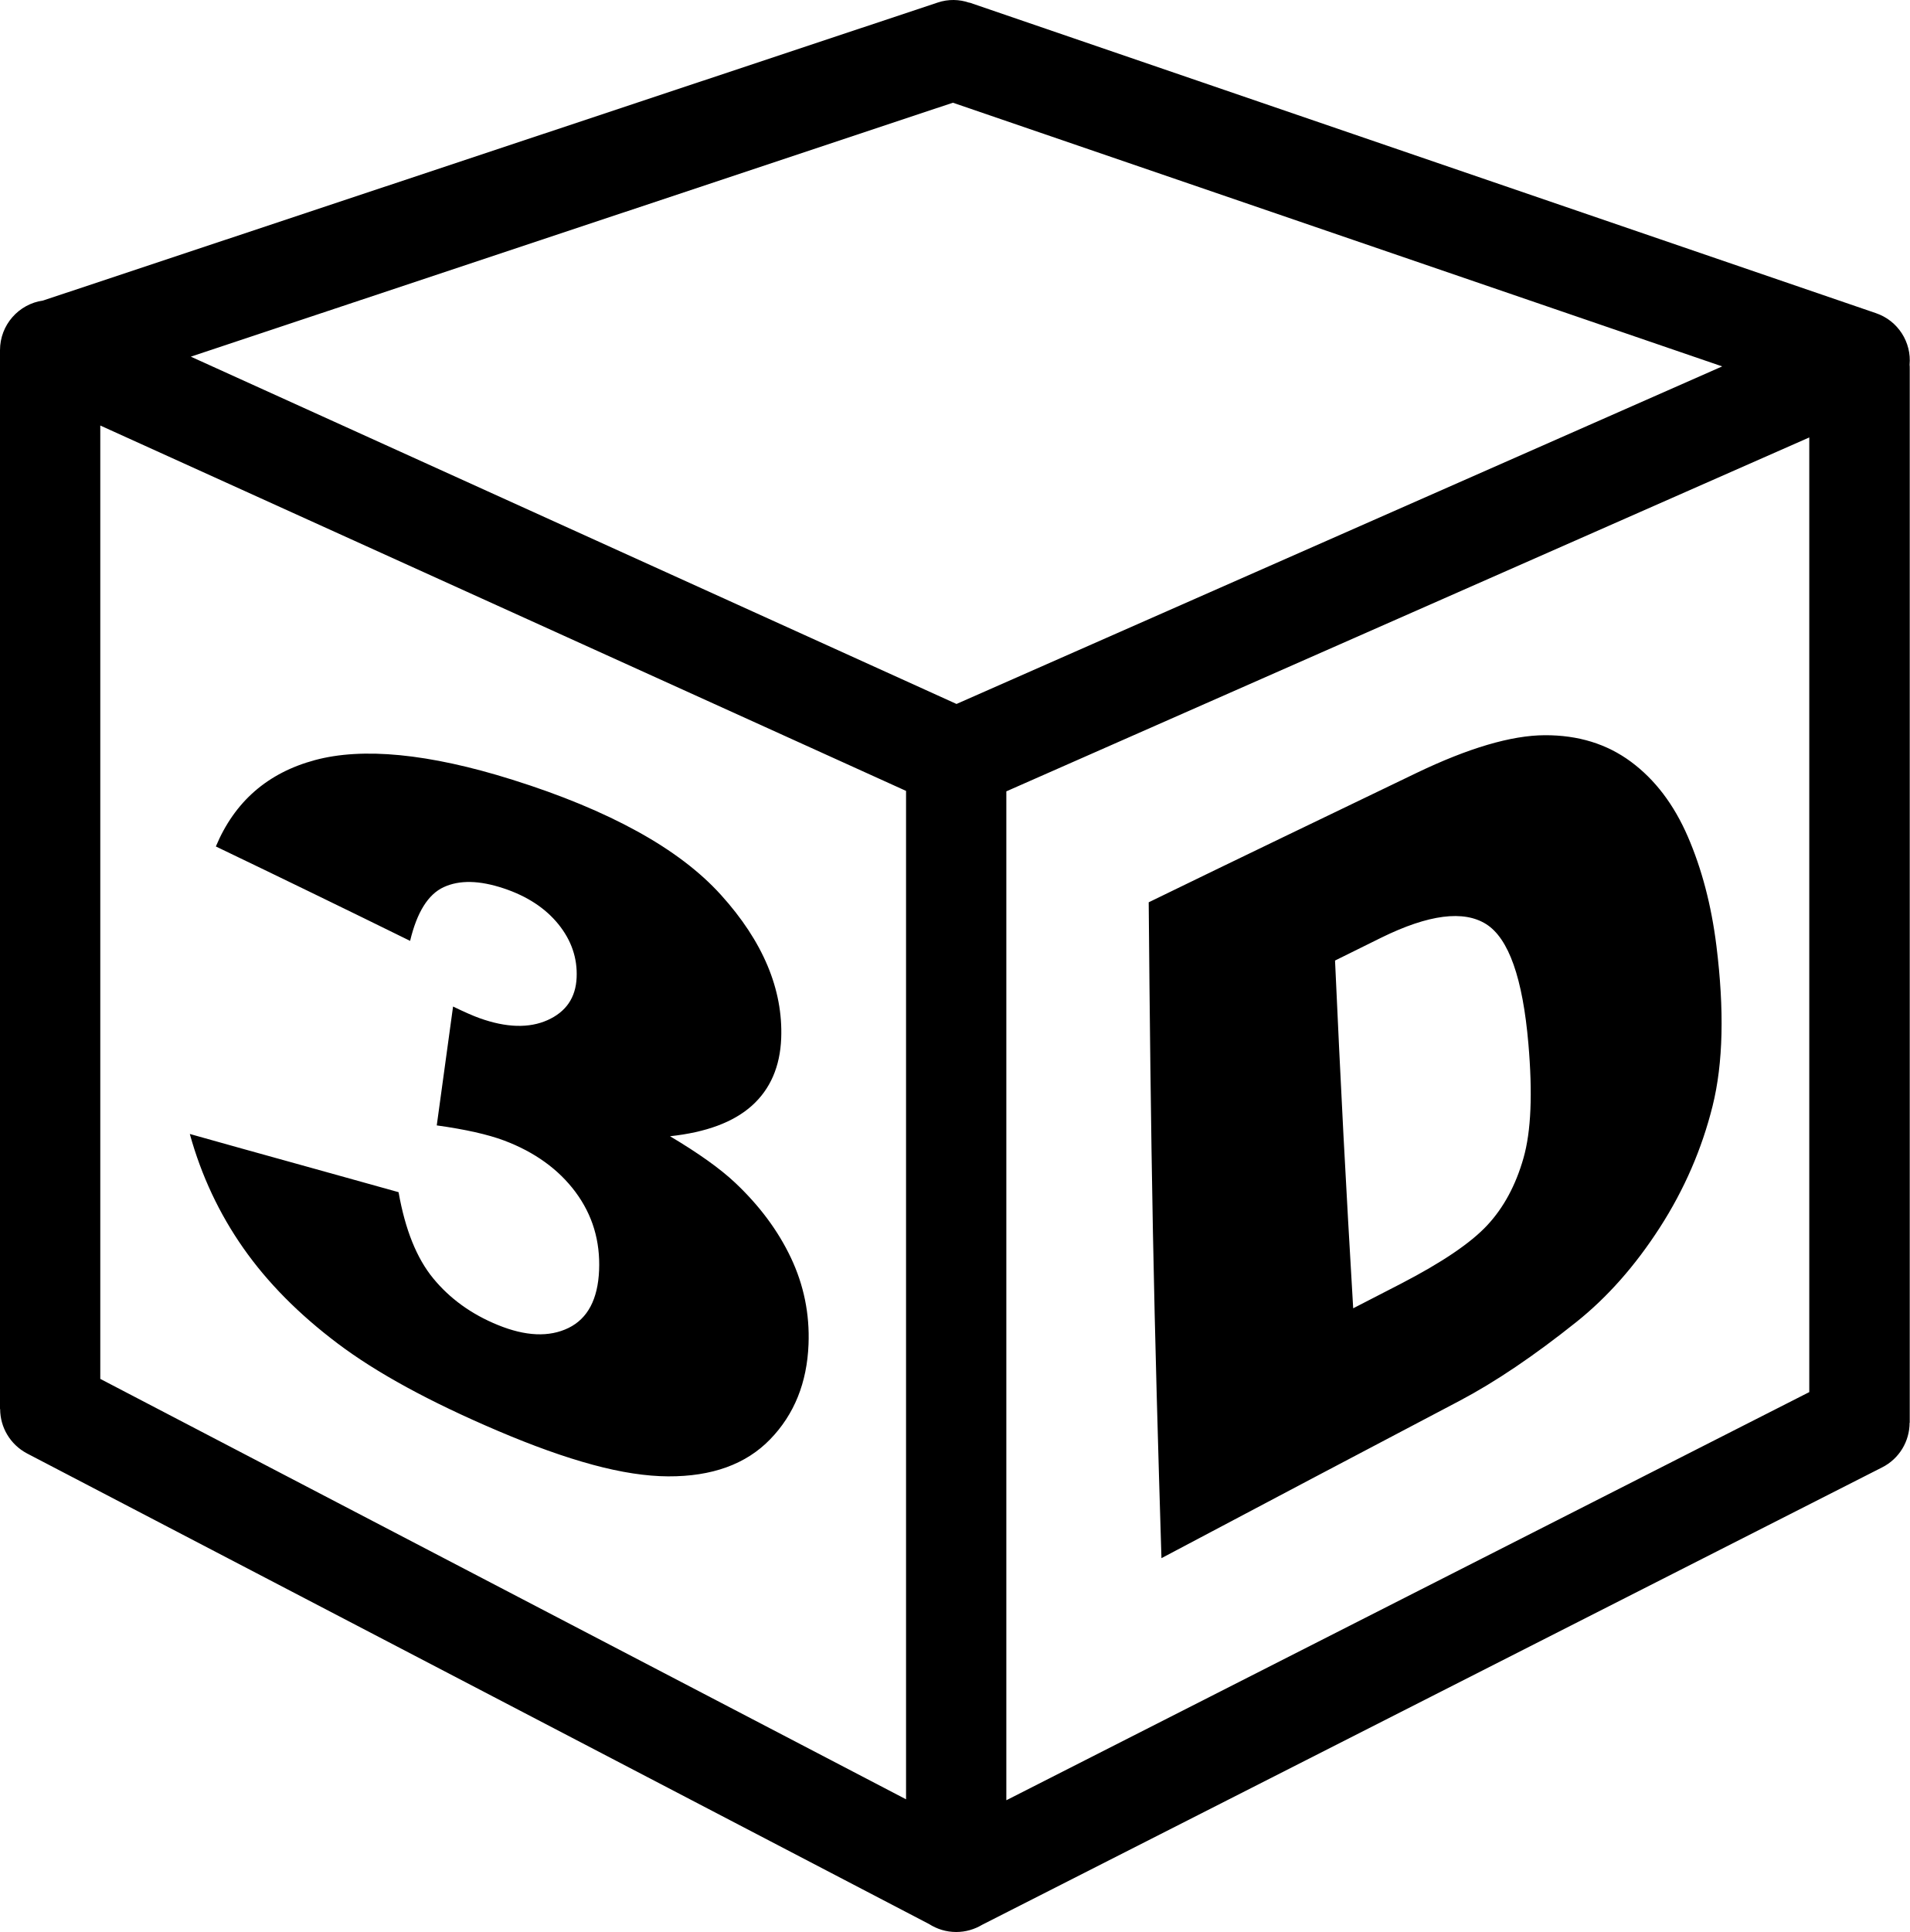
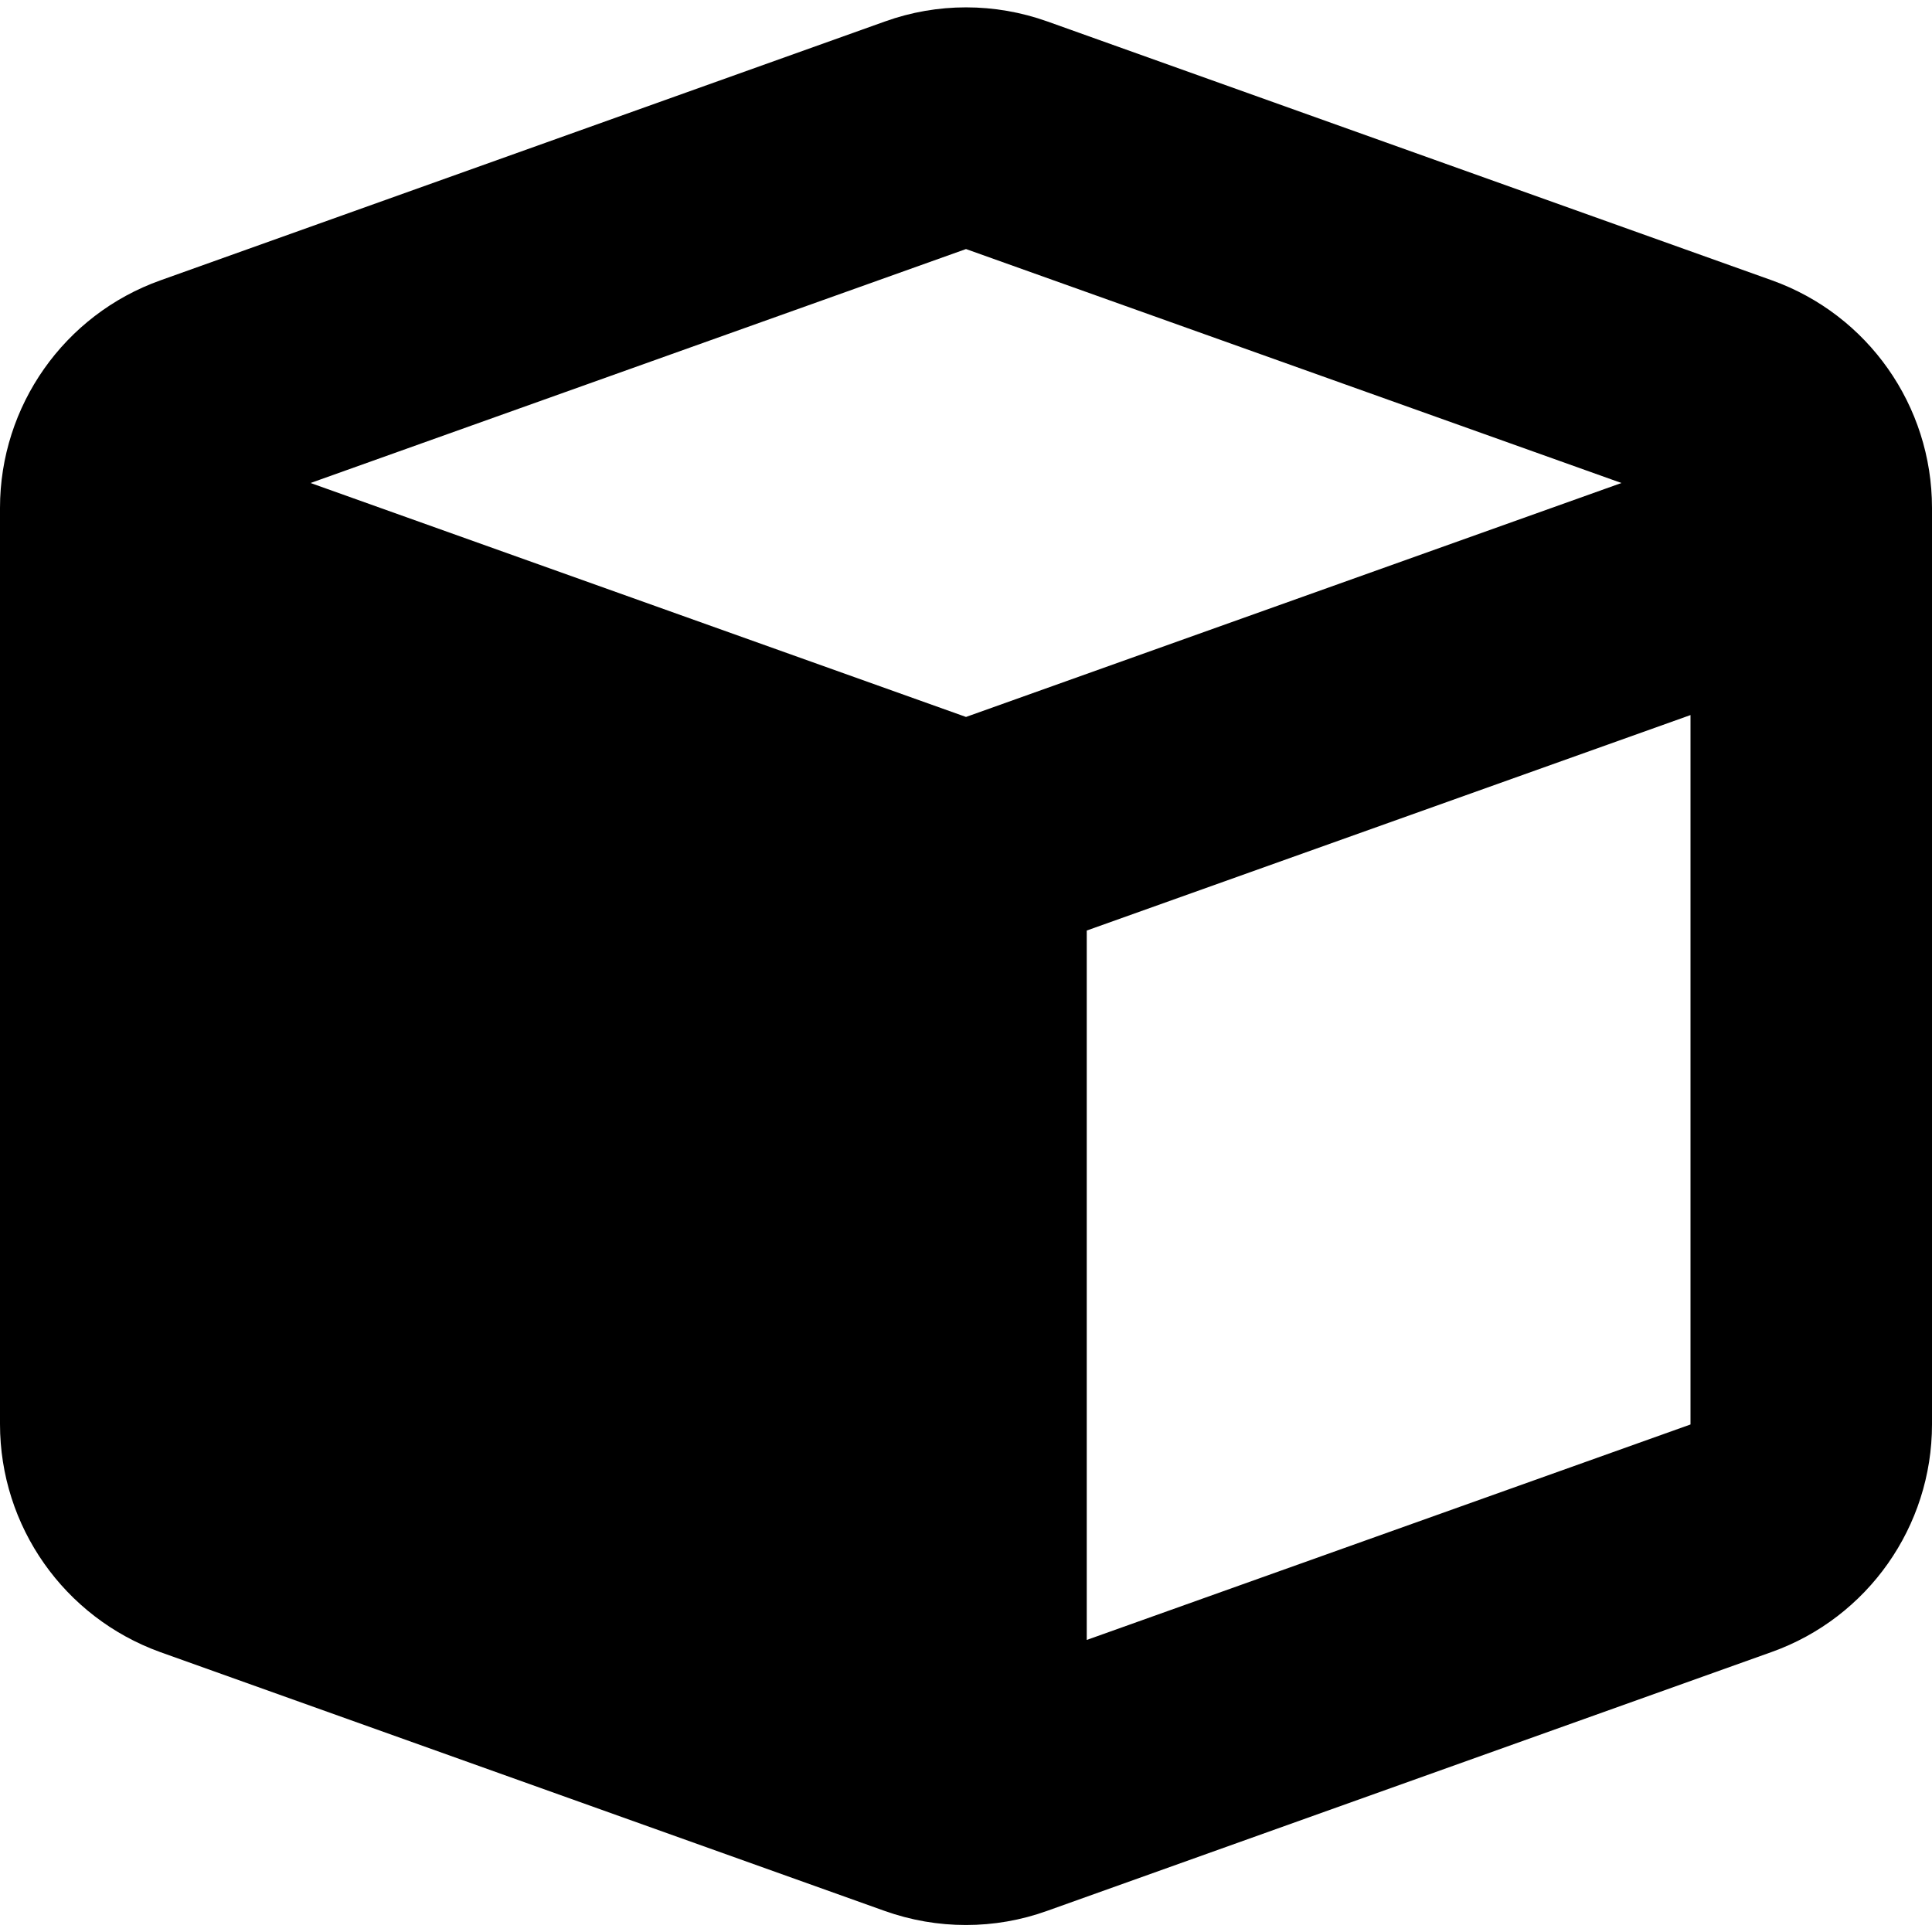
- <svg xmlns="http://www.w3.org/2000/svg" shape-rendering="geometricPrecision" text-rendering="geometricPrecision" image-rendering="optimizeQuality" fill-rule="evenodd" clip-rule="evenodd" viewBox="0 0 506 511.79">
-   <path fill-rule="nonzero" d="M11.41 79.61L248.43.68c2.83-.96 5.79-.87 8.42.05V.68l240.14 82.26c5.92 2 9.5 7.75 8.96 13.7.04.29.04.63.04.96v279.29h-.04c0 4.83-2.67 9.5-7.29 11.83L260.22 509.88c-2 1.2-4.37 1.91-6.87 1.91-2.67 0-5.12-.79-7.21-2.12L7.16 385.02c-4.49-2.38-7.12-6.96-7.12-11.75H0V92.77c0-6.71 4.96-12.25 11.41-13.16zm292.94 159.41c11.86-5.76 23.7-11.52 35.54-17.21 11.8-5.68 23.58-11.37 35.35-17.02 13.86-6.66 25.21-9.99 34.03-10.03 8.89-.04 16.47 2.31 22.84 7.02 6.39 4.73 11.39 11.32 15.08 19.83 3.68 8.51 6.23 18.11 7.58 28.97 2.1 16.92 1.81 31.03-1.02 42.41-2.83 11.36-7.48 22.1-13.97 32.18-6.53 10.14-13.89 18.45-22.08 25-11.22 8.96-21.58 15.95-30.95 20.89-13.13 6.91-26.27 13.82-39.42 20.76-13.18 6.96-26.38 13.97-39.6 20.94-.88-28.67-1.71-57.47-2.26-86.36-.55-29.02-.87-58.16-1.12-87.38zm49.37 15.43c.7 15.42 1.43 30.84 2.23 46.21.8 15.34 1.68 30.64 2.58 45.91 4.24-2.17 8.49-4.36 12.72-6.55 10.82-5.61 18.44-10.75 22.82-15.47 4.34-4.66 7.53-10.59 9.57-17.74 2.05-7.16 2.44-17.24 1.31-30.32-1.5-17.39-5.21-27.89-11.18-31.68-5.94-3.75-15.2-2.62-27.84 3.6-4.09 2.01-8.14 4.02-12.21 6.04zm-245.06-5.21c-8.59-4.23-17.16-8.42-25.75-12.59-8.56-4.17-17.13-8.29-25.72-12.42 4.97-11.86 13.69-19.5 26.26-22.88 6.28-1.69 13.77-2.15 22.49-1.3 8.72.85 18.67 2.99 29.85 6.51 12.85 4.03 23.88 8.61 33.06 13.67 9.2 5.06 16.61 10.68 22.16 16.82 11.15 12.33 16.47 25.05 15.97 37.99-.29 7.51-2.9 13.51-7.79 17.88-4.88 4.36-12.11 7.04-21.67 8.07 7.58 4.51 13.34 8.62 17.28 12.34 6.43 6.07 11.35 12.67 14.76 19.87 3.42 7.23 4.98 14.89 4.66 22.93-.4 10.1-3.74 18.54-10.19 25.17-6.39 6.59-15.4 9.84-26.99 9.79-5.8-.03-12.46-1.03-19.98-3.07-7.51-2.03-15.92-5.05-25.19-9-18.02-7.67-32.17-15.4-42.42-23.14-10.24-7.72-18.55-16.09-24.97-25.25-6.37-9.09-11.12-19.15-14.19-30.24 9.19 2.58 18.43 5.17 27.63 7.71 9.21 2.54 18.46 5.16 27.68 7.71 1.75 9.9 4.78 17.47 9.18 22.83 4.36 5.31 10.05 9.47 17.12 12.35 7.34 3 13.6 3.28 18.72.79 5.1-2.49 7.79-7.62 8.11-15.26.32-7.75-1.72-14.65-6.26-20.76-4.5-6.04-10.85-10.6-18.9-13.63-4.29-1.61-10.27-2.96-17.85-4.01 1.45-10.43 2.86-20.93 4.32-31.49 2.96 1.43 5.3 2.47 7.02 3.08 7.08 2.54 13.11 2.71 18 .53 4.9-2.19 7.49-5.95 7.72-11.29.23-5.17-1.41-9.89-4.83-14.12-3.45-4.26-8.3-7.44-14.5-9.5-6.44-2.14-11.7-2.26-15.9-.32-4.12 1.9-7.09 6.67-8.89 14.23zm131.4 227.4V209.51L26.57 112.72v252.55l213.49 111.37zm239.31-360.76l-212.74 93.75v267.26l212.74-108.12V115.88zm-226.9-88.67L50.56 94.48l202.87 92L456.3 97.06 252.47 27.21z" />
+ <svg xmlns="http://www.w3.org/2000/svg" viewBox="0 0 512 512">
+   <path d="M234.5 5.7c13.9-5 29.1-5 43.1 0l192 68.6C495 83.4 512 107.5 512 134.6l0 242.9c0 27-17 51.2-42.5 60.3l-192 68.6c-13.9 5-29.1 5-43.1 0l-192-68.6C17 428.6 0 404.5 0 377.4L0 134.6c0-27 17-51.2 42.5-60.3l192-68.6zM256 66L82.3 128 256 190l173.7-62L256 66zm32 368.6l160-57.1 0-188L288 246.6l0 188z" />
</svg>
